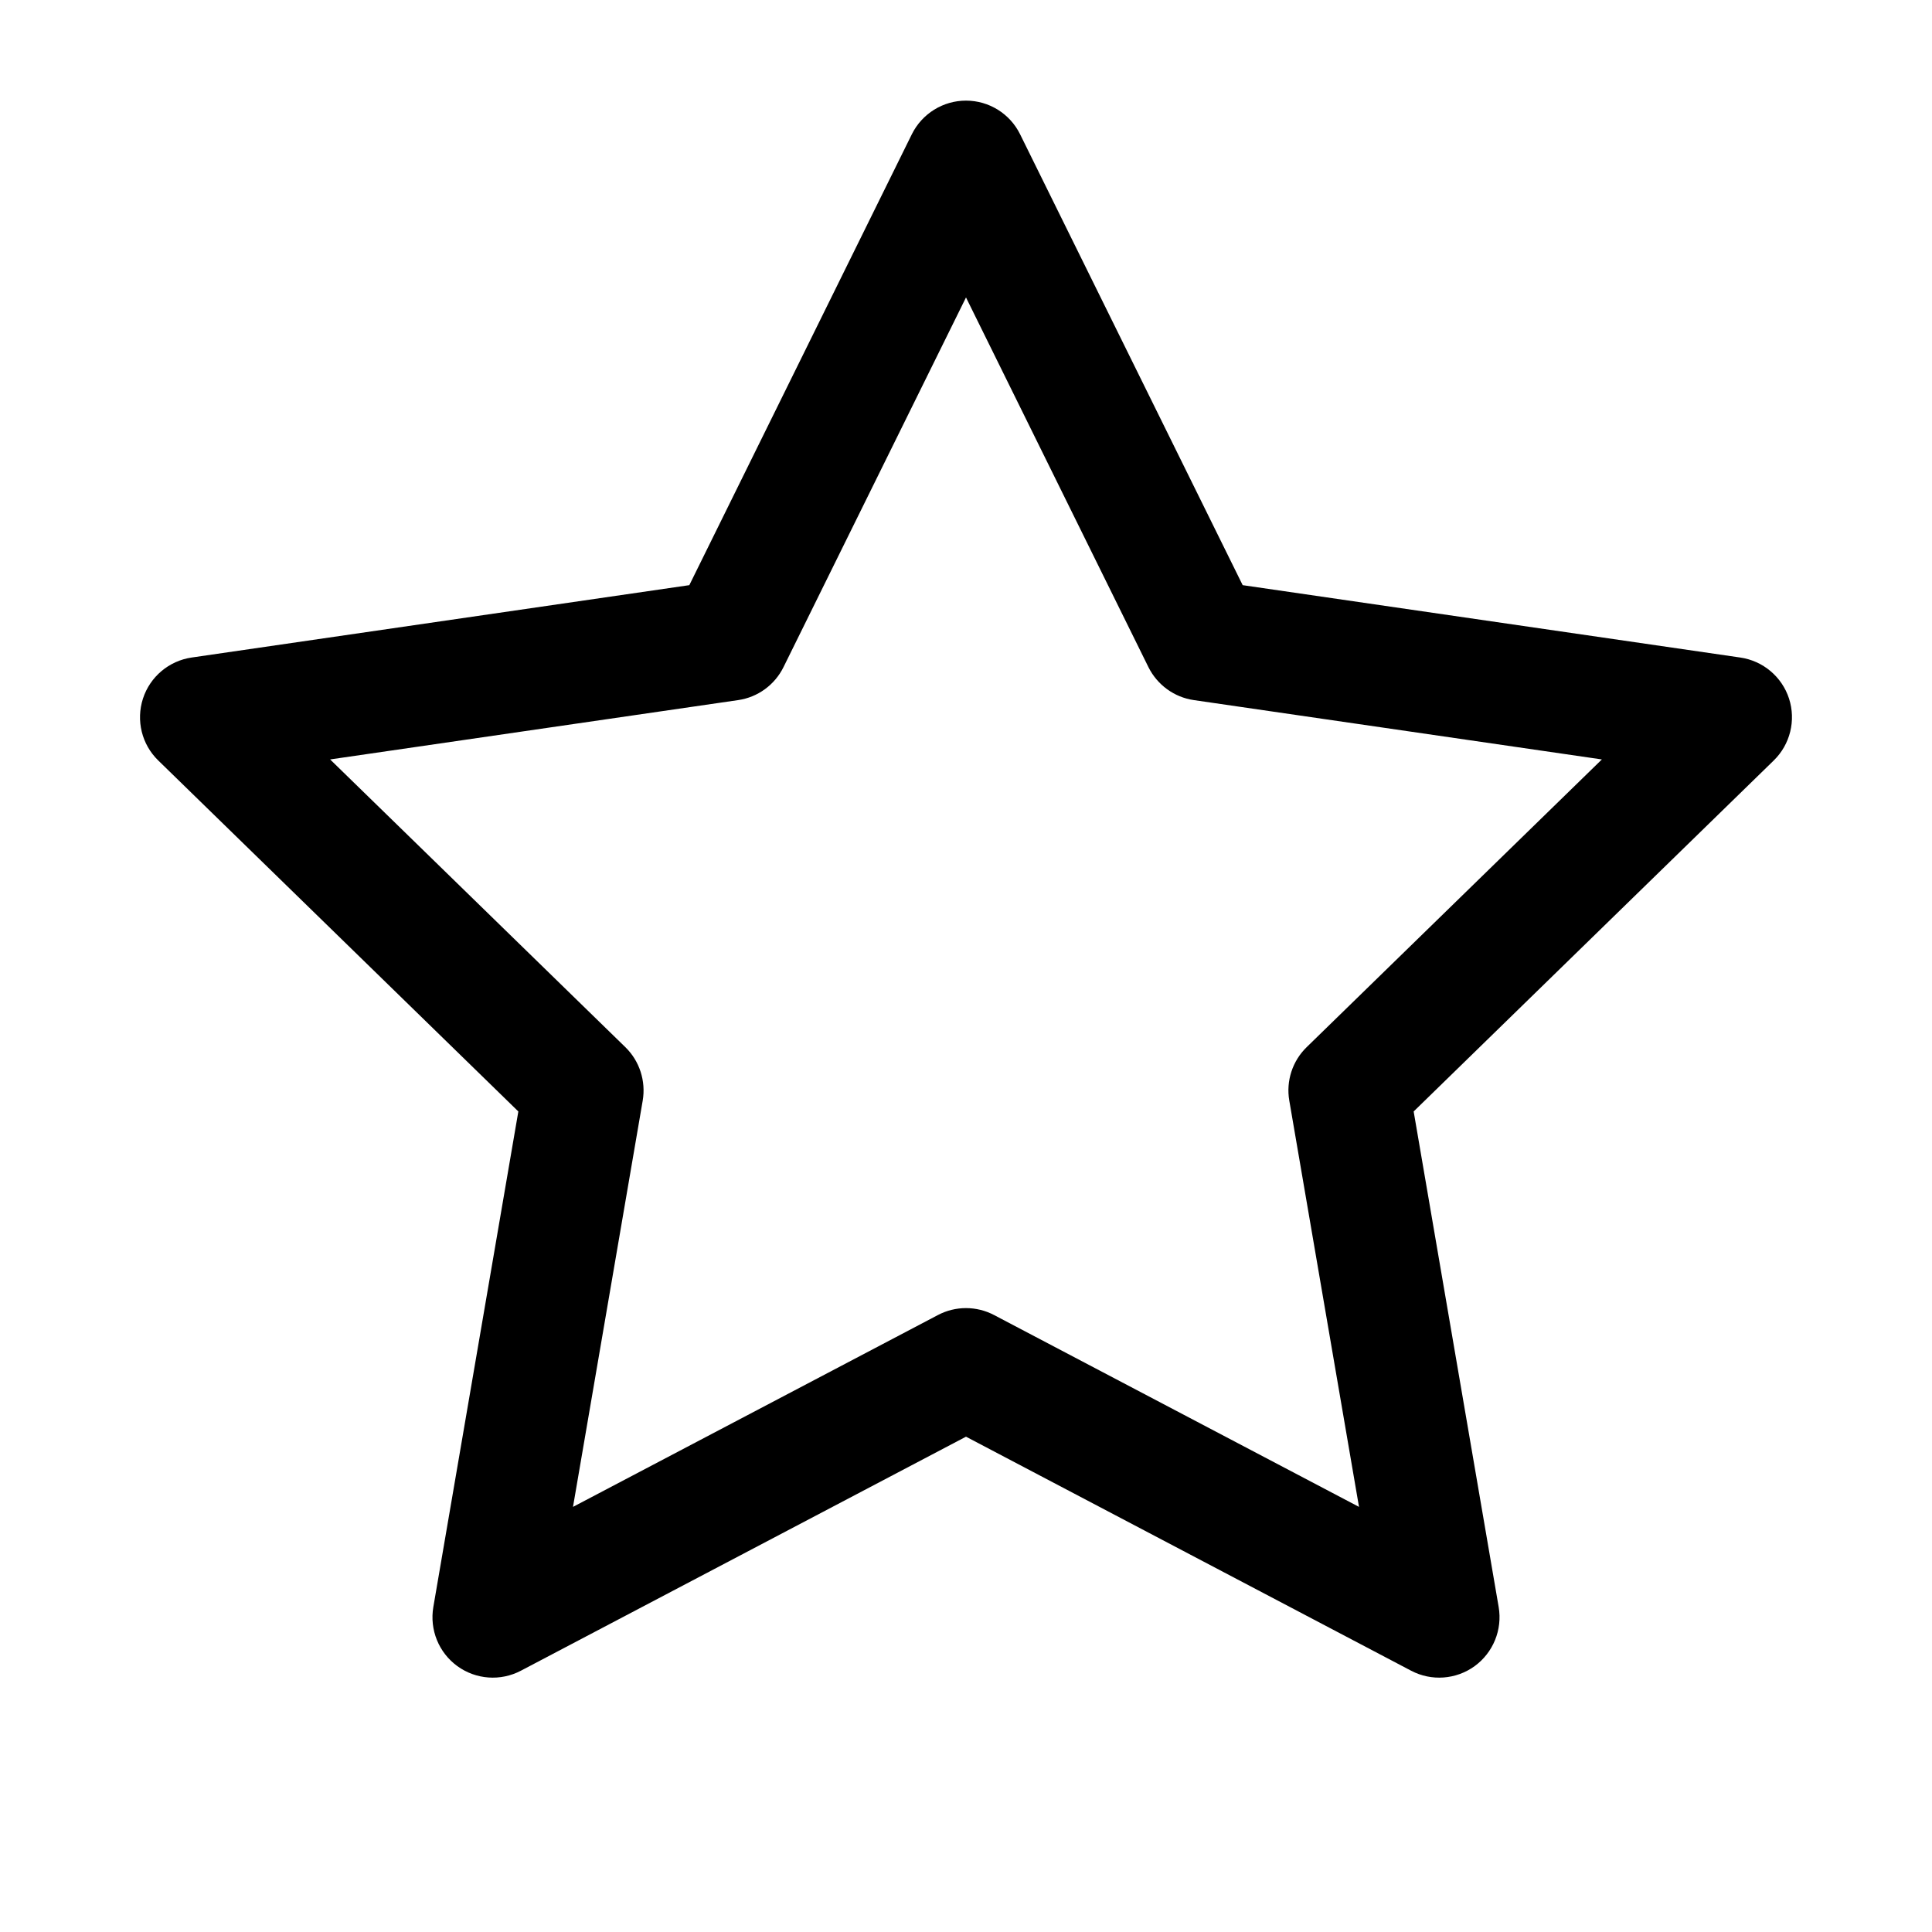
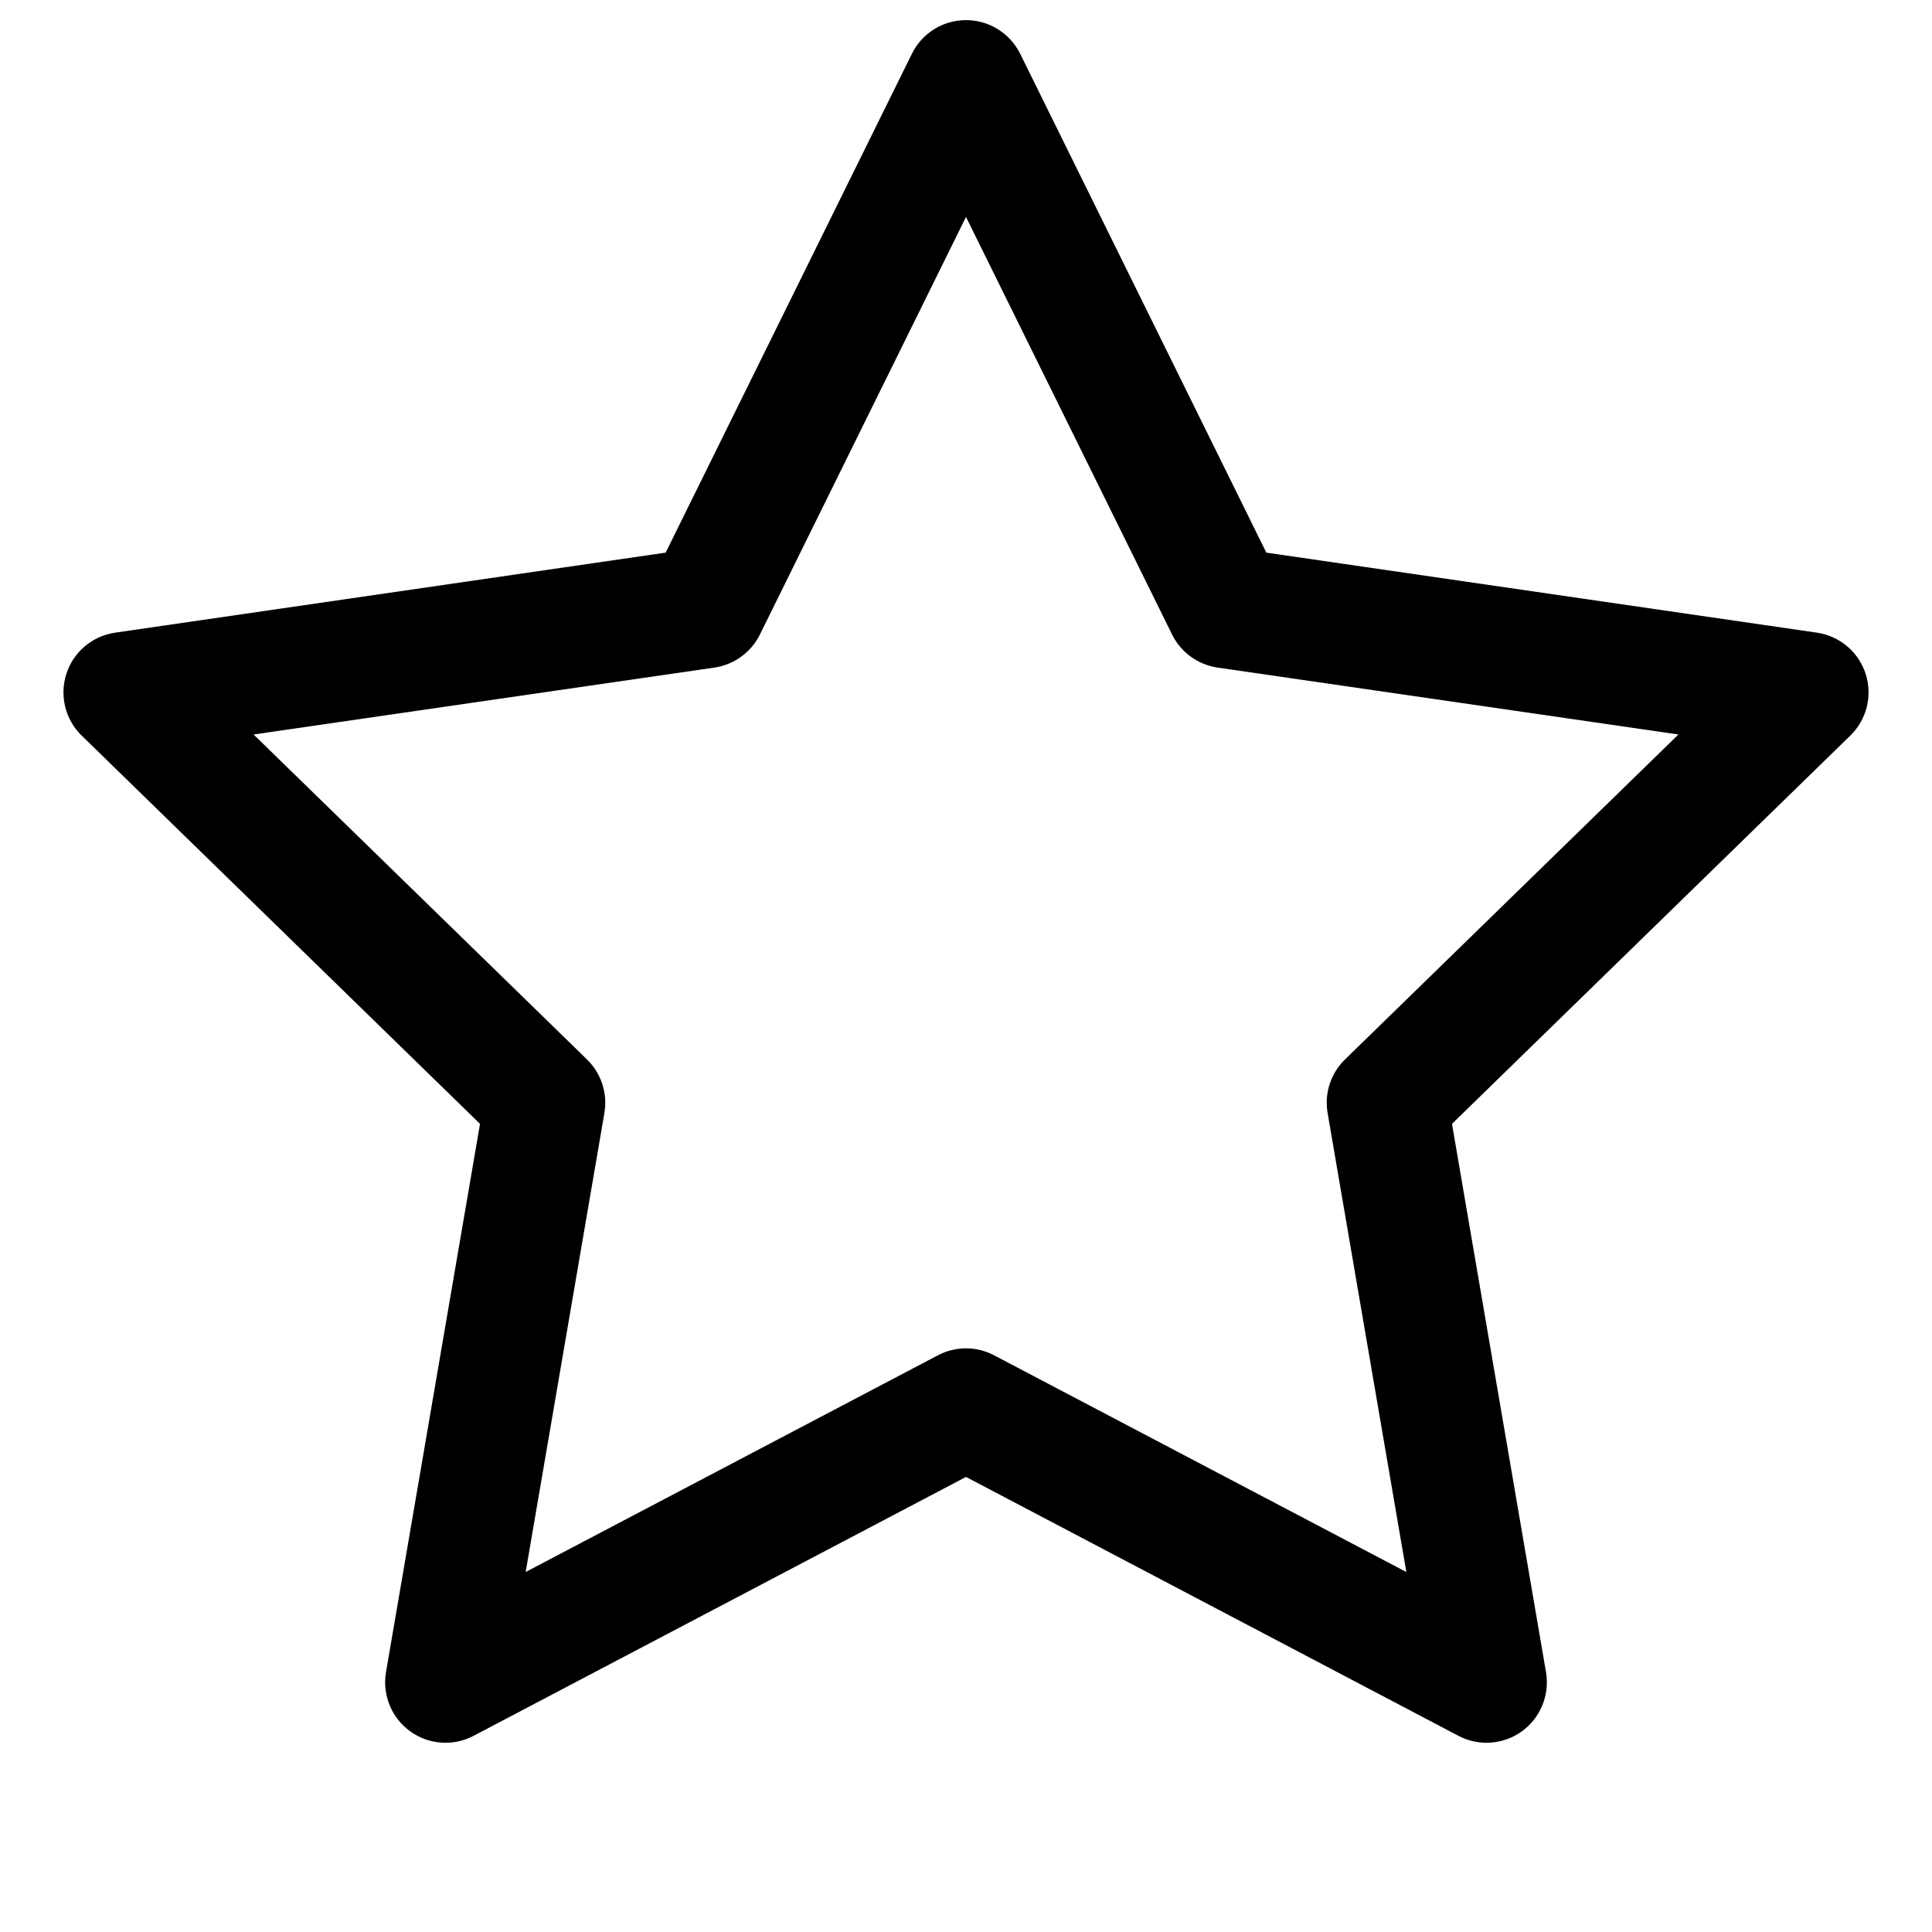
<svg xmlns="http://www.w3.org/2000/svg" width="24" height="24" viewBox="0 0 24 24">
-   <path fill-rule="evenodd" clip-rule="evenodd" d="M12 1.25C12.285 1.25 12.546 1.412 12.672 1.668L15.437 7.269L21.618 8.168C21.901 8.209 22.136 8.407 22.224 8.678C22.312 8.95 22.238 9.248 22.034 9.447L17.561 13.807L18.617 19.963C18.665 20.245 18.549 20.529 18.319 20.697C18.088 20.865 17.781 20.887 17.529 20.754L12 17.847L6.471 20.754C6.218 20.887 5.912 20.865 5.681 20.697C5.45 20.529 5.335 20.245 5.383 19.963L6.439 13.807L1.966 9.447C1.761 9.248 1.688 8.95 1.776 8.678C1.864 8.407 2.099 8.209 2.381 8.168L8.563 7.269L11.327 1.668C11.454 1.412 11.714 1.25 12 1.25ZM12 3.695L9.733 8.287C9.624 8.508 9.413 8.662 9.169 8.697L4.101 9.434L7.768 13.008C7.945 13.18 8.025 13.429 7.984 13.672L7.118 18.719L11.651 16.336C11.869 16.221 12.13 16.221 12.349 16.336L16.882 18.719L16.016 13.672C15.974 13.429 16.055 13.18 16.232 13.008L19.899 9.434L14.831 8.697C14.587 8.662 14.376 8.508 14.266 8.287L12 3.695Z" />
+   <path fill-rule="evenodd" clip-rule="evenodd" d="M12 0.25C12.286 0.25 12.546 0.412 12.673 0.668L15.731 6.865L22.57 7.859C22.852 7.9 23.087 8.098 23.175 8.369C23.263 8.641 23.19 8.939 22.985 9.138L18.037 13.961L19.205 20.772C19.253 21.054 19.137 21.338 18.907 21.506C18.675 21.674 18.369 21.696 18.117 21.563L12 18.347L5.883 21.563C5.631 21.696 5.324 21.674 5.094 21.506C4.863 21.338 4.747 21.054 4.795 20.772L5.963 13.961L1.015 9.138C0.81 8.939 0.737 8.641 0.825 8.369C0.913 8.098 1.148 7.9 1.431 7.859L8.269 6.865L11.328 0.668C11.454 0.412 11.714 0.25 12 0.25ZM12 2.695L9.44 7.882C9.33 8.104 9.119 8.257 8.875 8.293L3.15 9.124L7.293 13.162C7.469 13.335 7.55 13.583 7.508 13.826L6.53 19.528L11.651 16.836C11.87 16.721 12.13 16.721 12.349 16.836L17.47 19.528L16.492 13.826C16.45 13.583 16.53 13.335 16.707 13.162L20.85 9.124L15.125 8.293C14.881 8.257 14.669 8.104 14.56 7.882L12 2.695Z" />
</svg>
